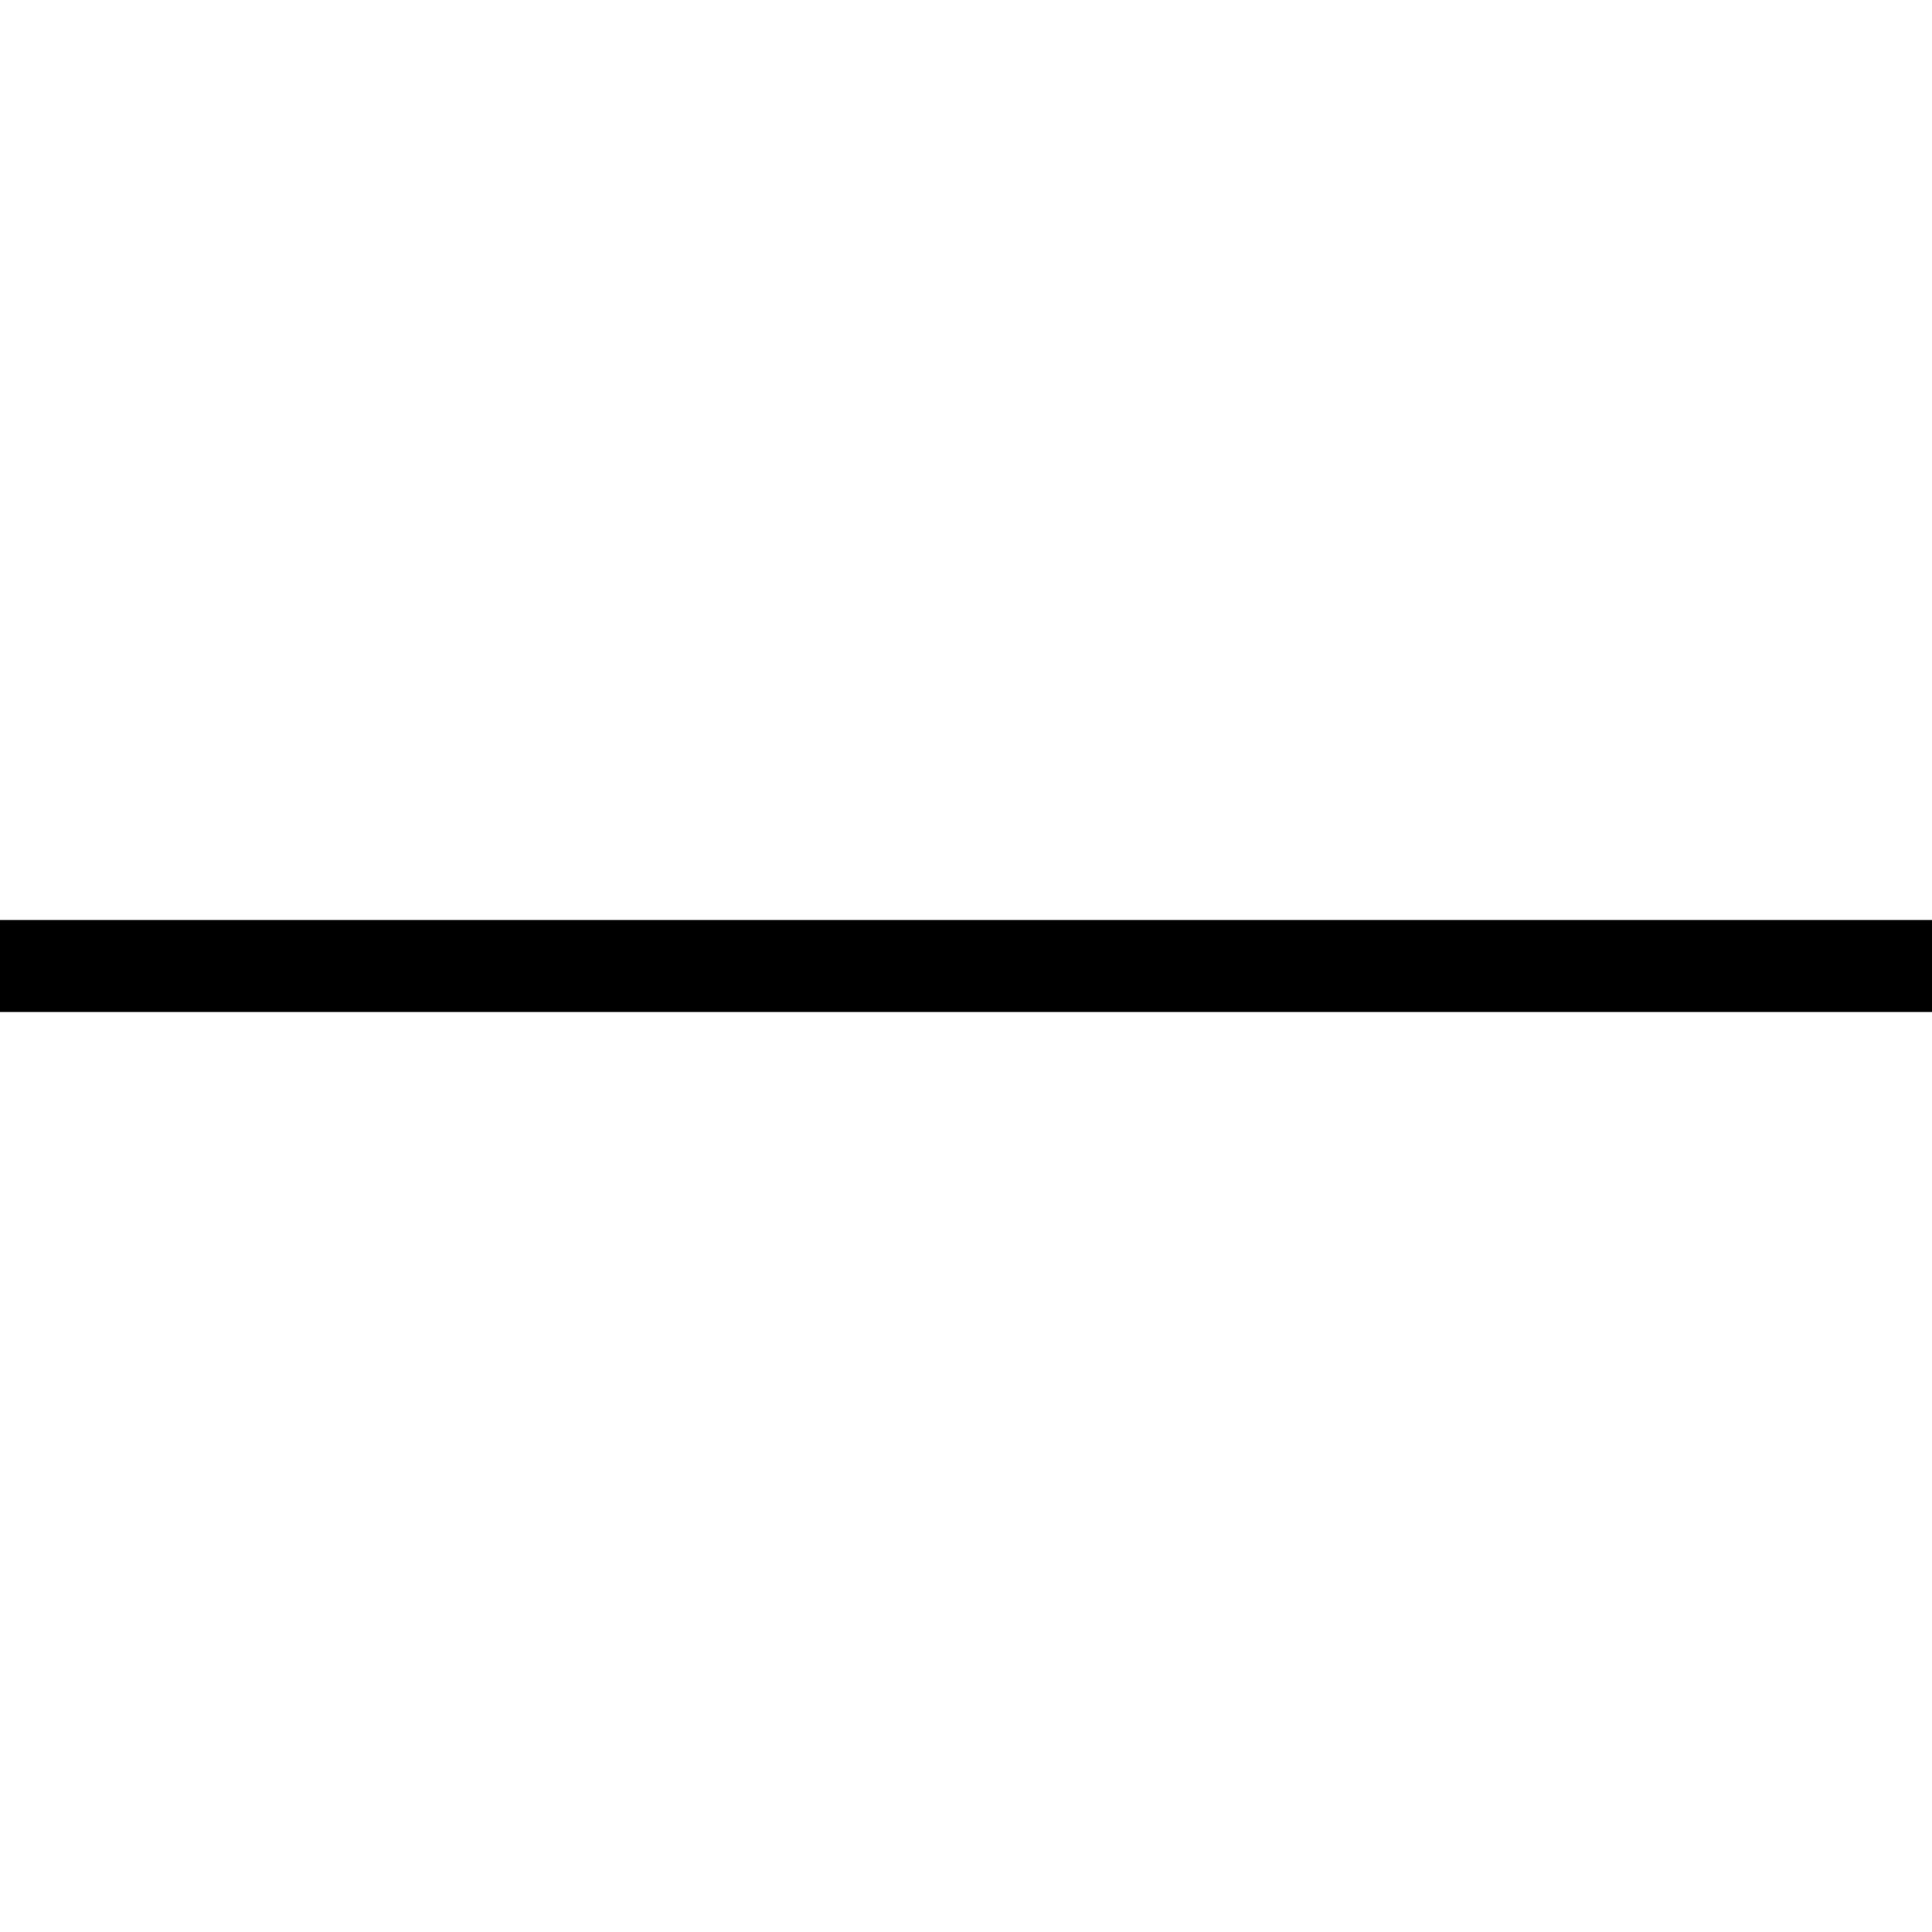
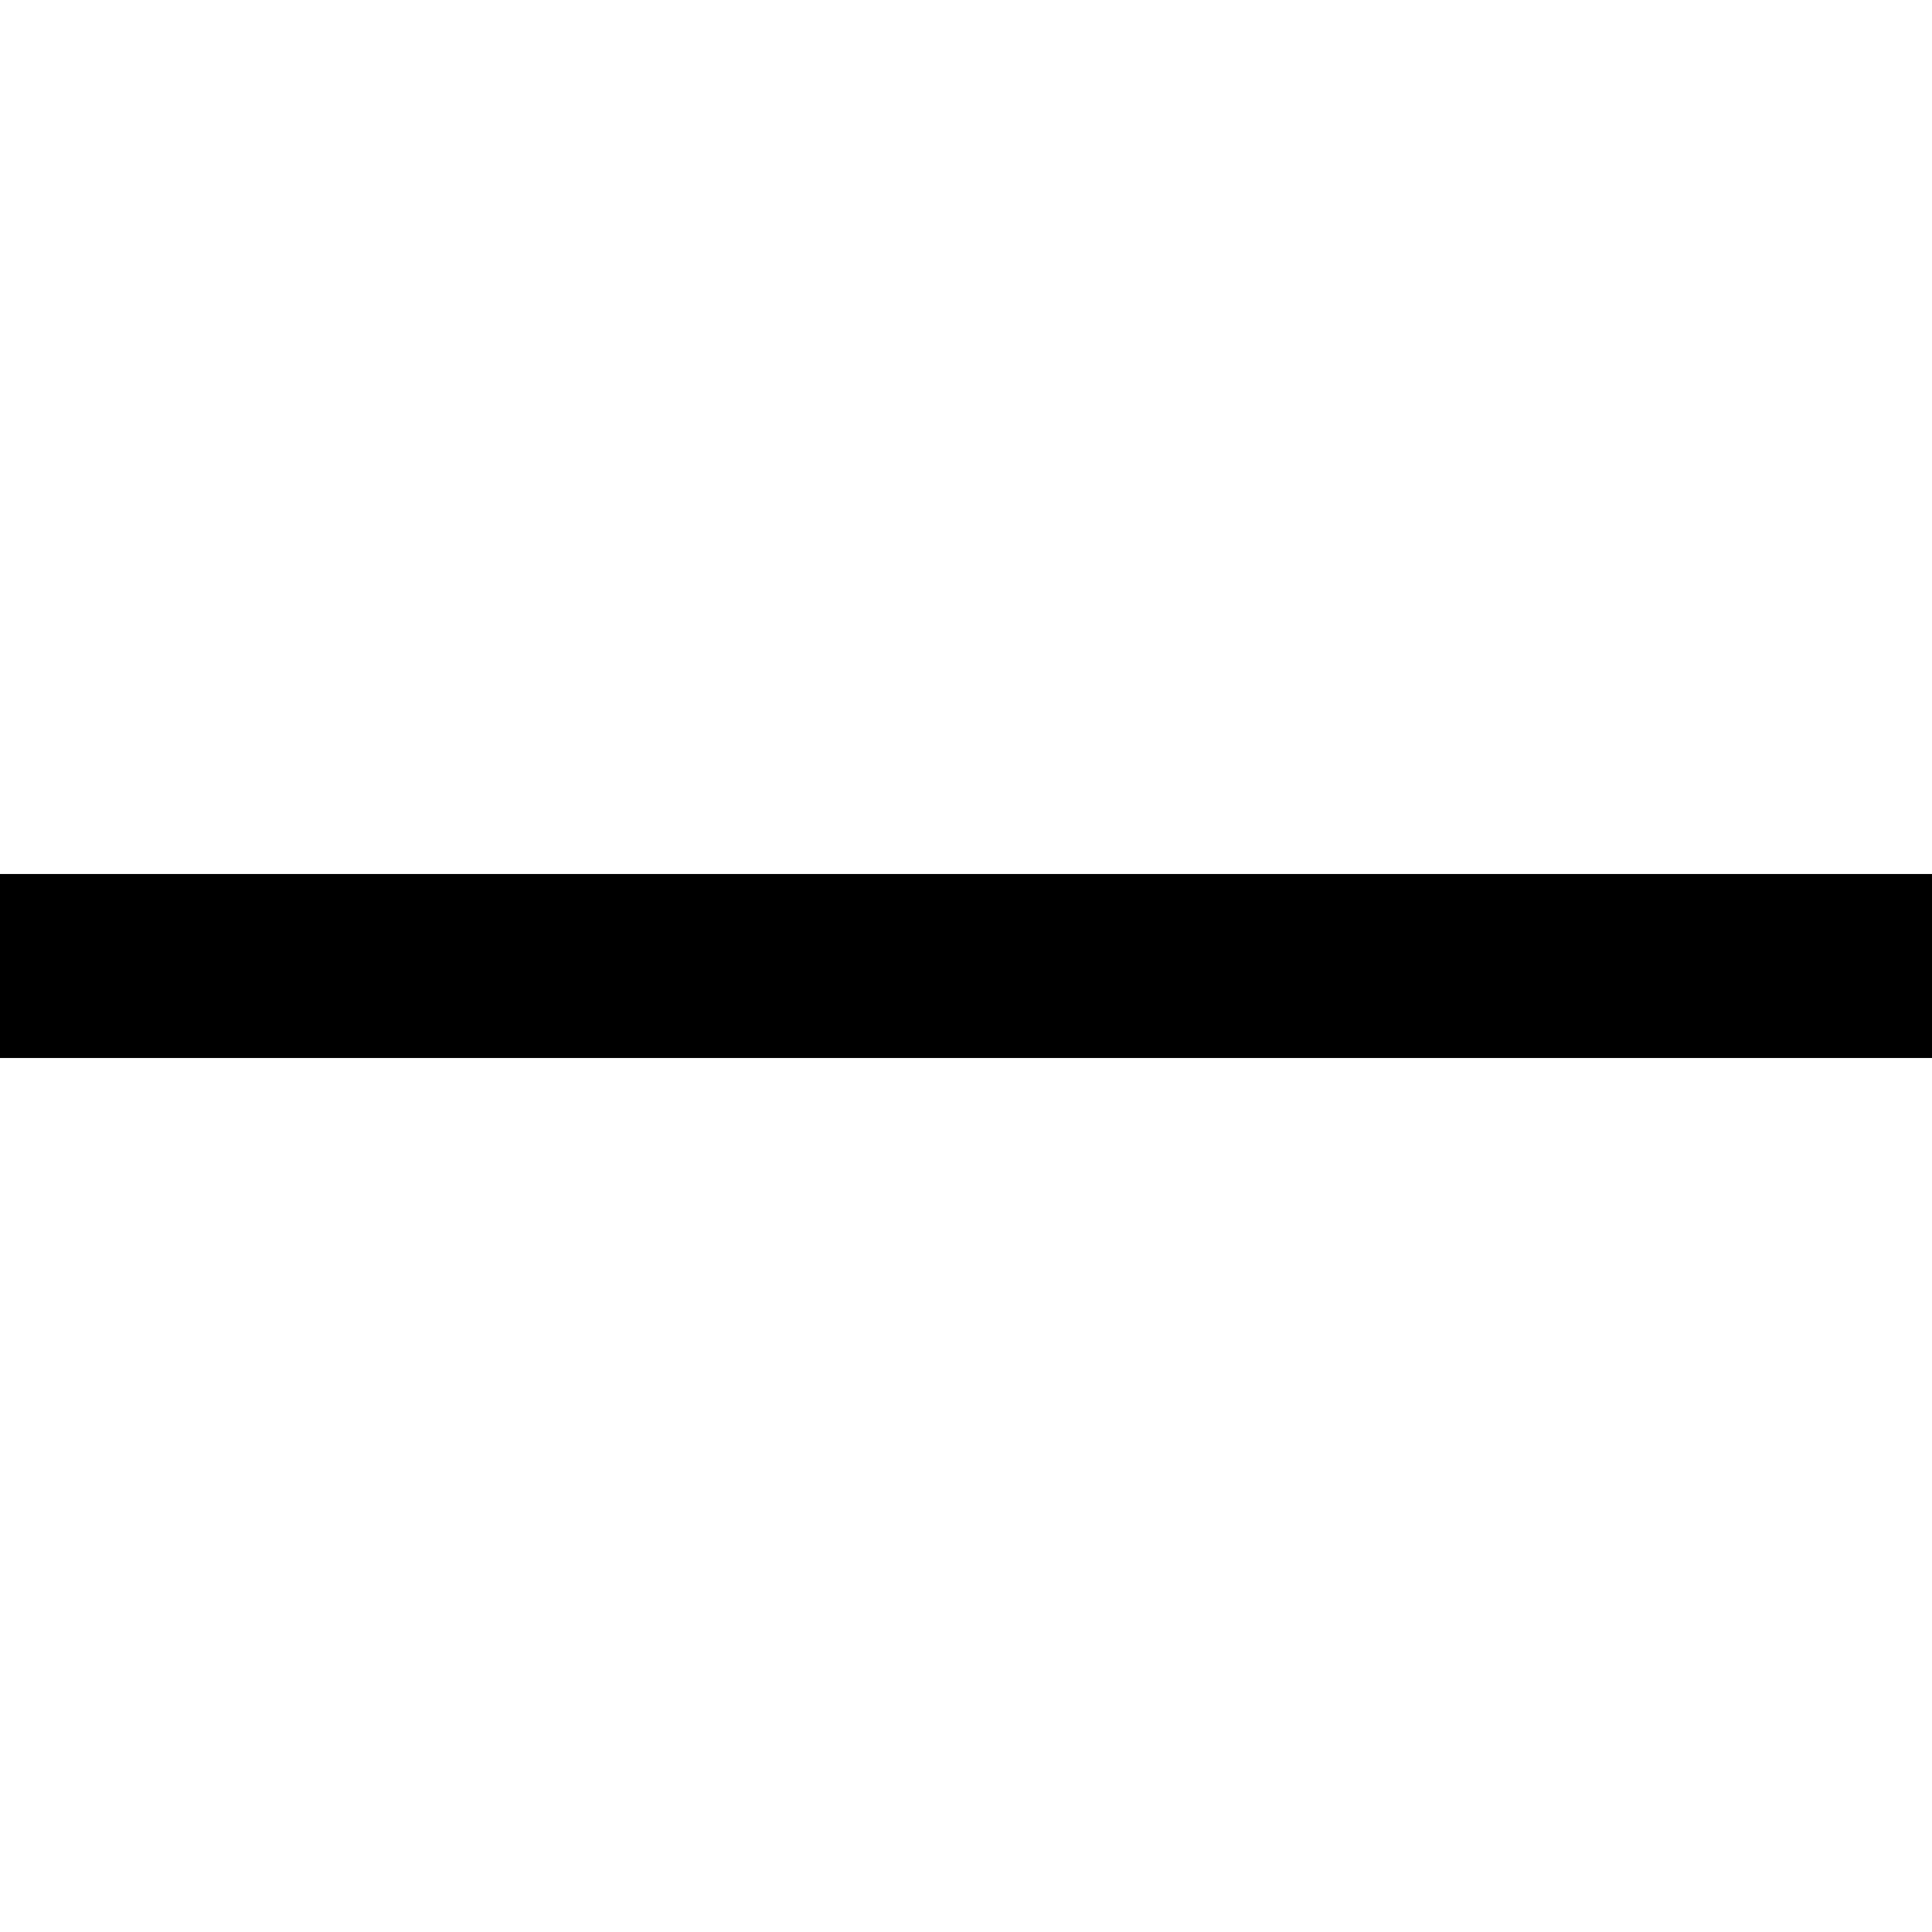
<svg xmlns="http://www.w3.org/2000/svg" version="1.1" id="Capa_1" x="0px" y="0px" viewBox="0 0 42 42" style="enable-background:new 0 0 42 42;" xml:space="preserve">
-   <rect y="20" width="42" height="2" />
+   <rect y="19" width="42" height="4" />
  <g>
</g>
  <g>
</g>
  <g>
</g>
  <g>
</g>
  <g>
</g>
  <g>
</g>
  <g>
</g>
  <g>
</g>
  <g>
</g>
  <g>
</g>
  <g>
</g>
  <g>
</g>
  <g>
</g>
  <g>
</g>
  <g>
</g>
</svg>
